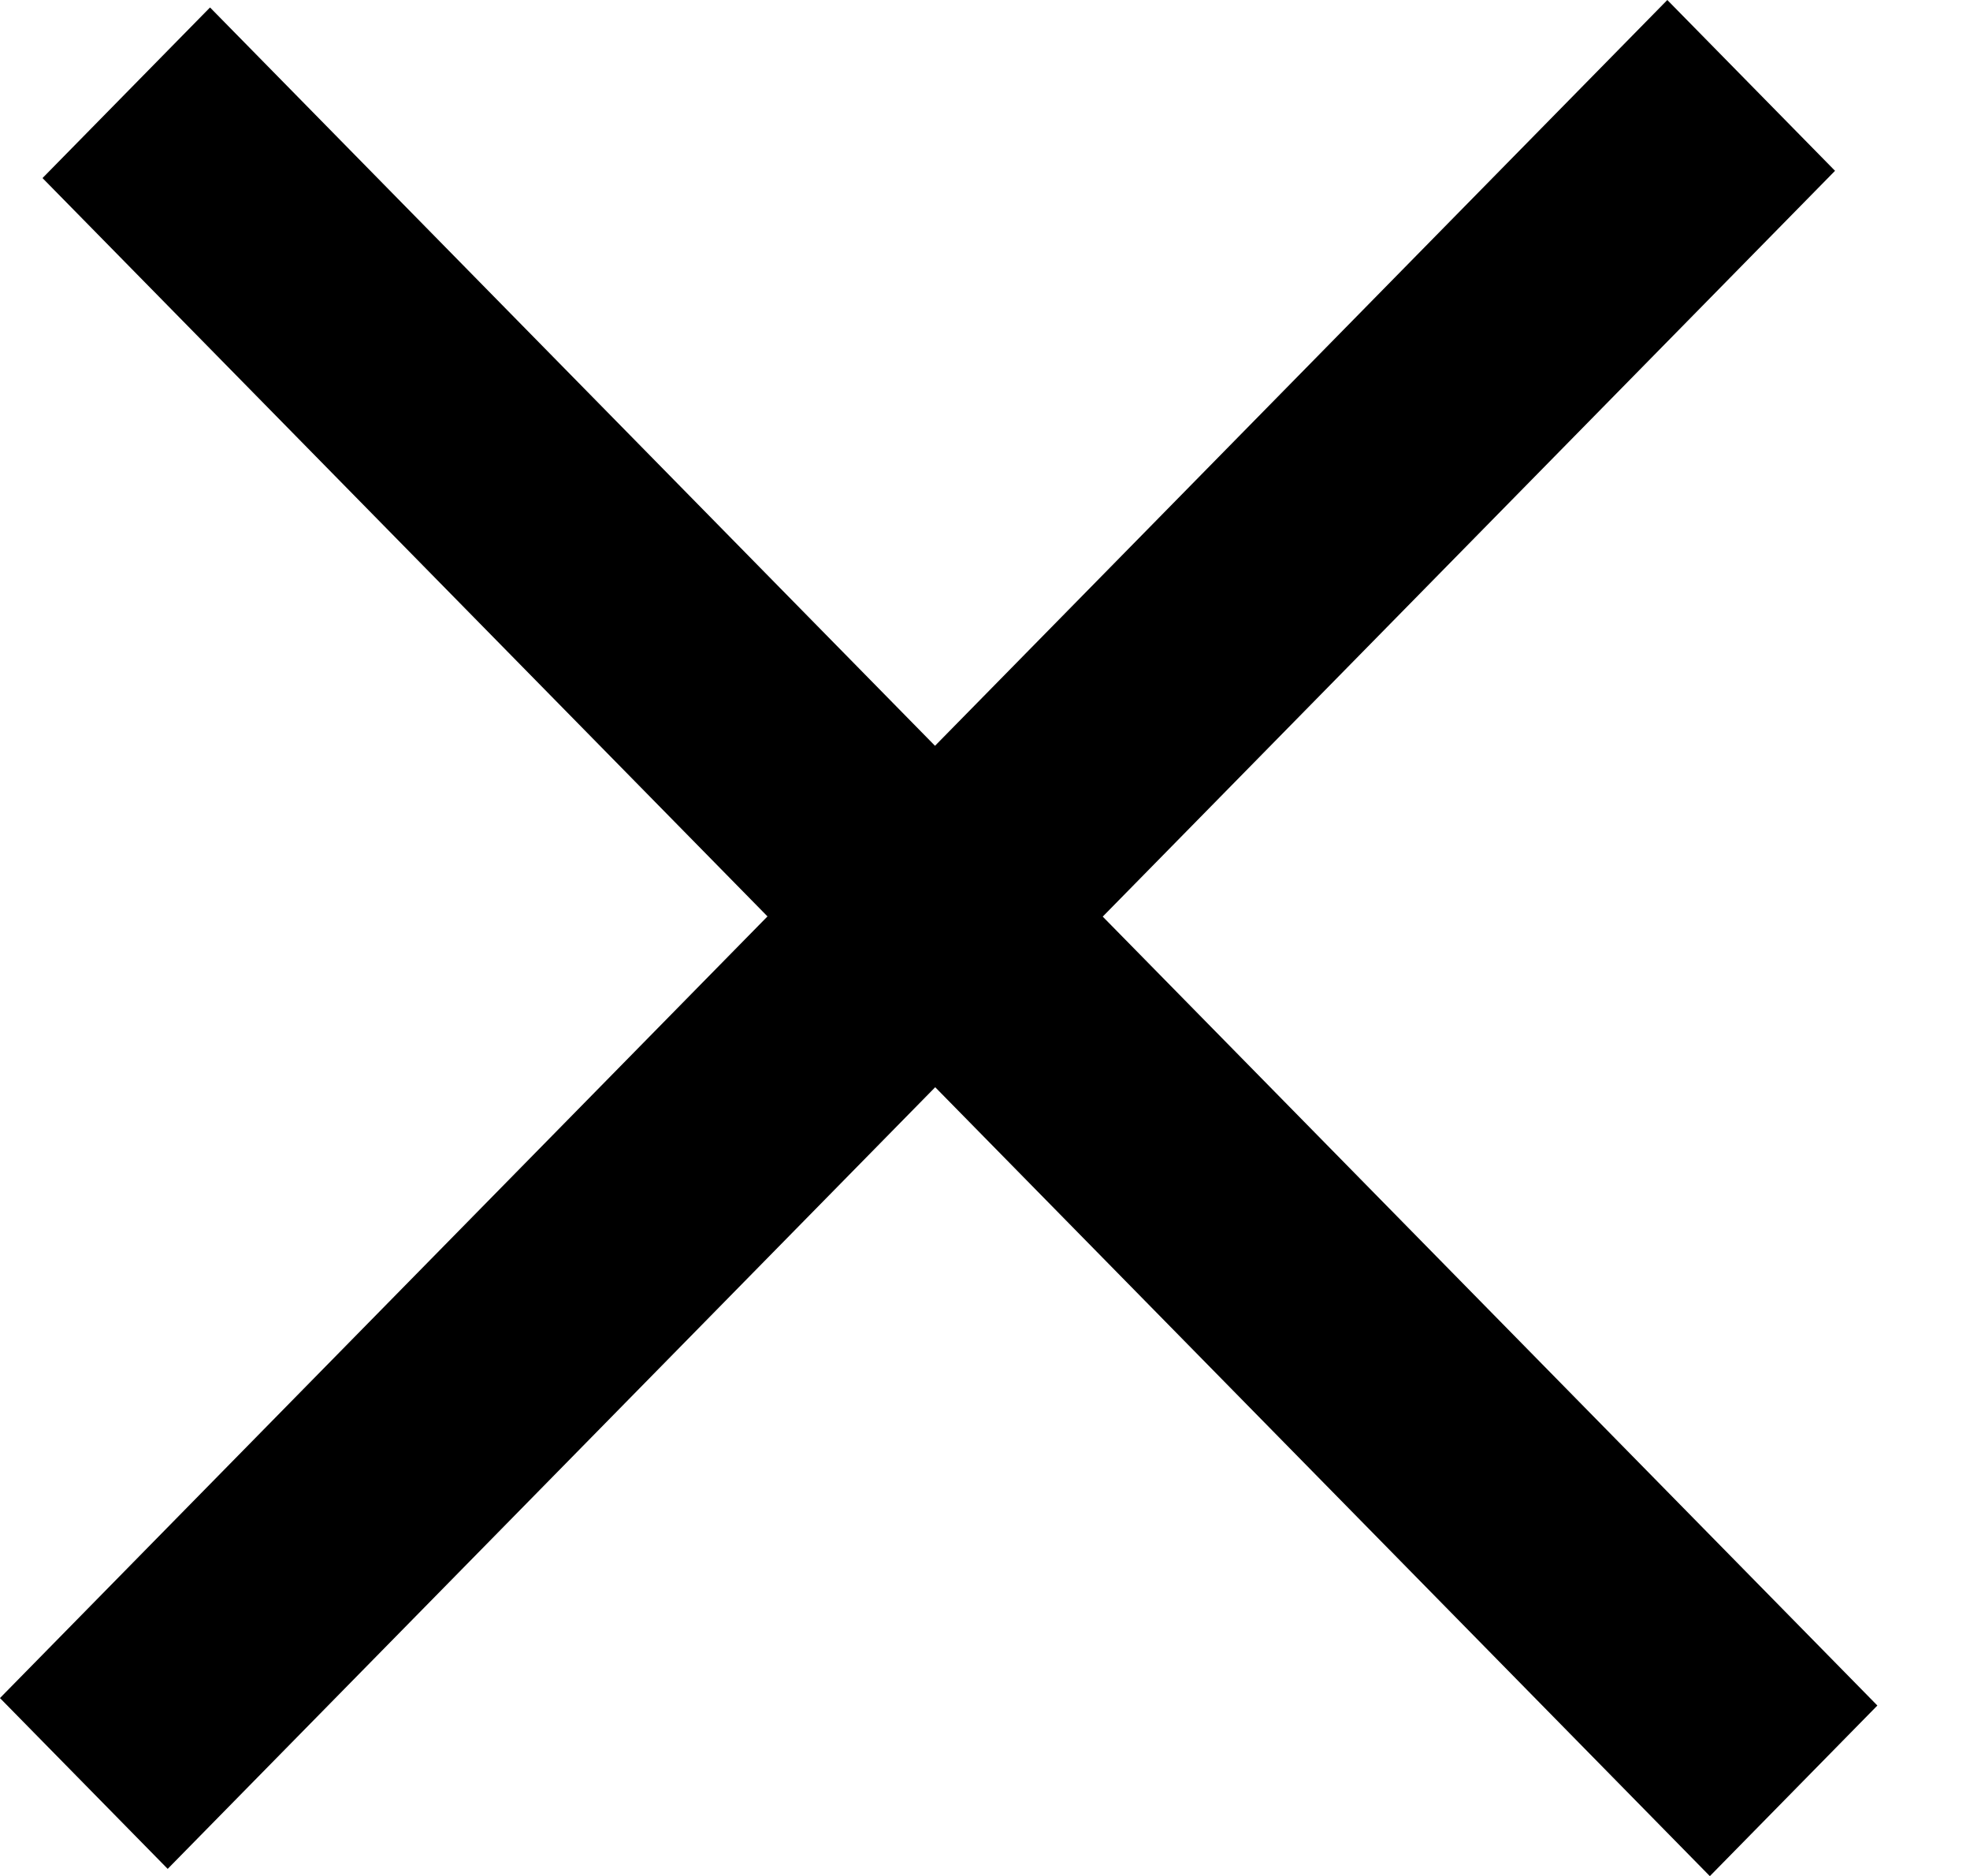
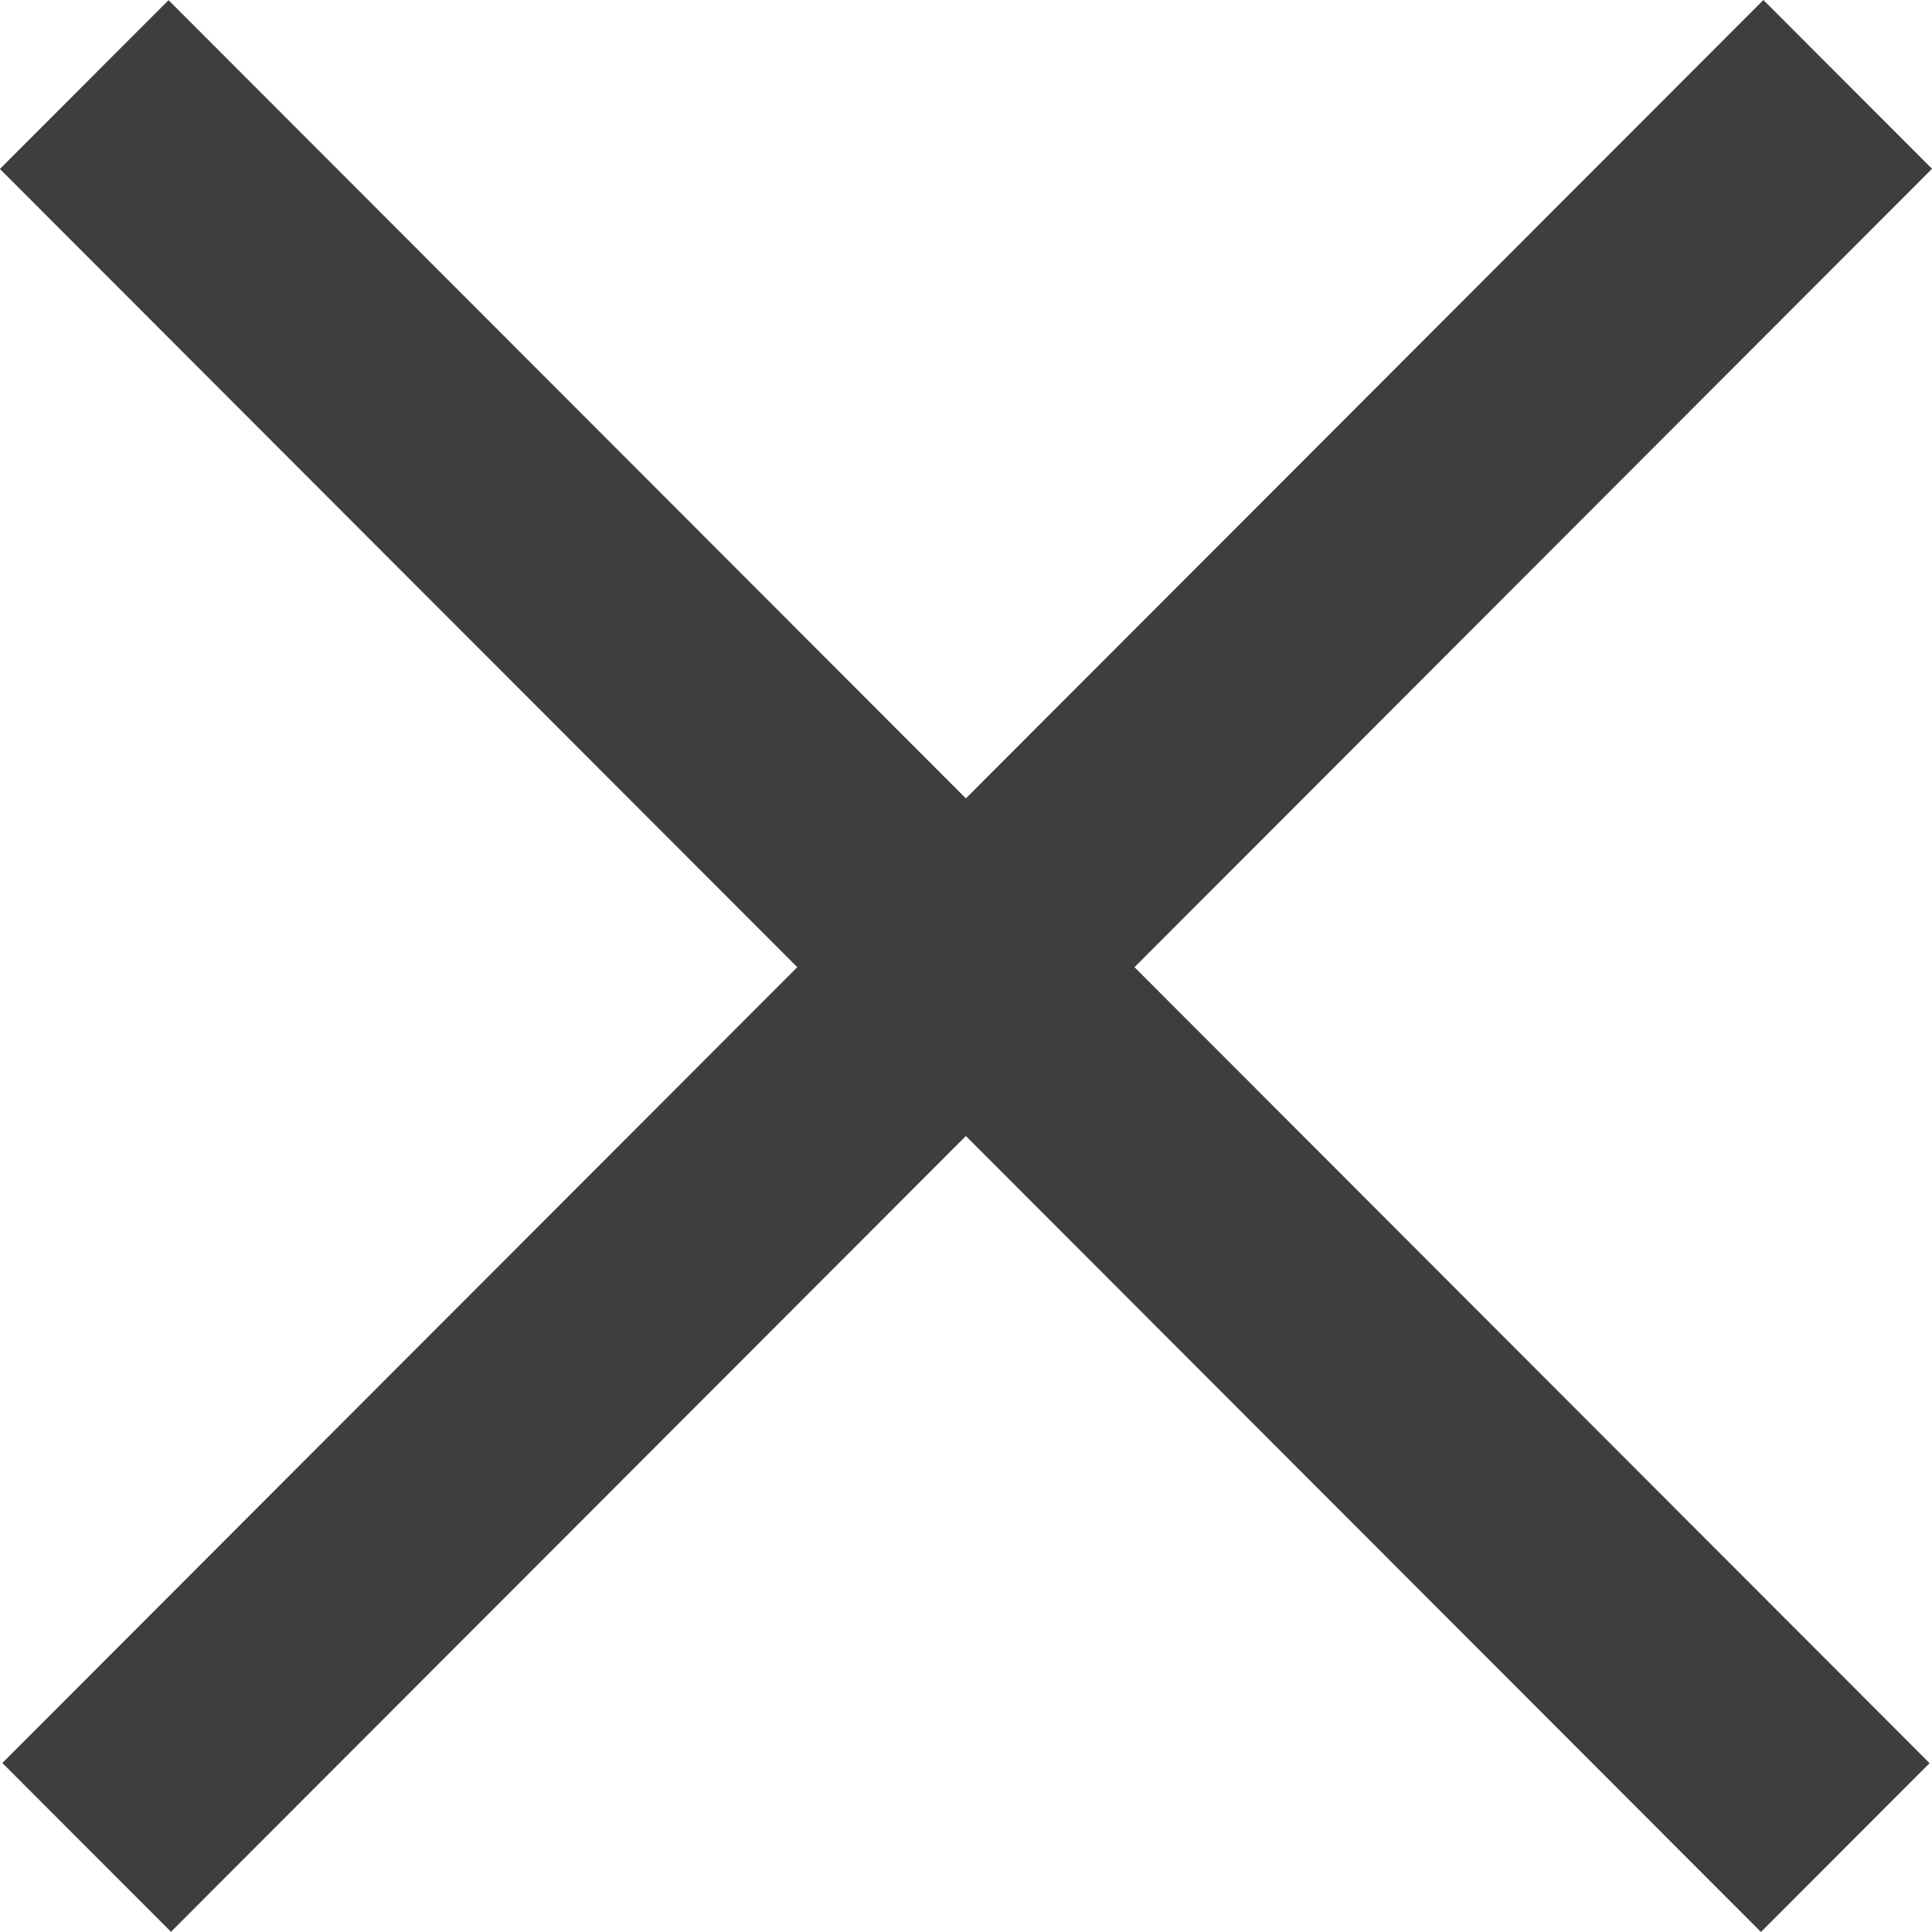
- <svg xmlns="http://www.w3.org/2000/svg" width="21" height="20" viewBox="0 0 21 20" fill="none">
-   <rect width="2.549" height="25.37" transform="matrix(0.70058 -0.713574 0.70058 0.713574 0.453125 1.89844)" fill="black" />
-   <rect width="2.552" height="25.37" transform="matrix(0.70058 0.713574 -0.70058 0.713574 17.7734 0)" fill="black" />
+ <svg xmlns="http://www.w3.org/2000/svg" width="24" height="24" viewBox="0 0 24 24" fill="none">
+   <rect width="30.955" height="2.964" transform="matrix(0.706714 -0.707499 0.706714 0.707499 0.0292969 21.9004)" fill="#3E3E3E" />
+   <rect width="30.955" height="2.964" transform="matrix(0.706714 0.707499 -0.706714 0.707499 2.09375 0.00195312)" fill="#3E3E3E" />
</svg>
